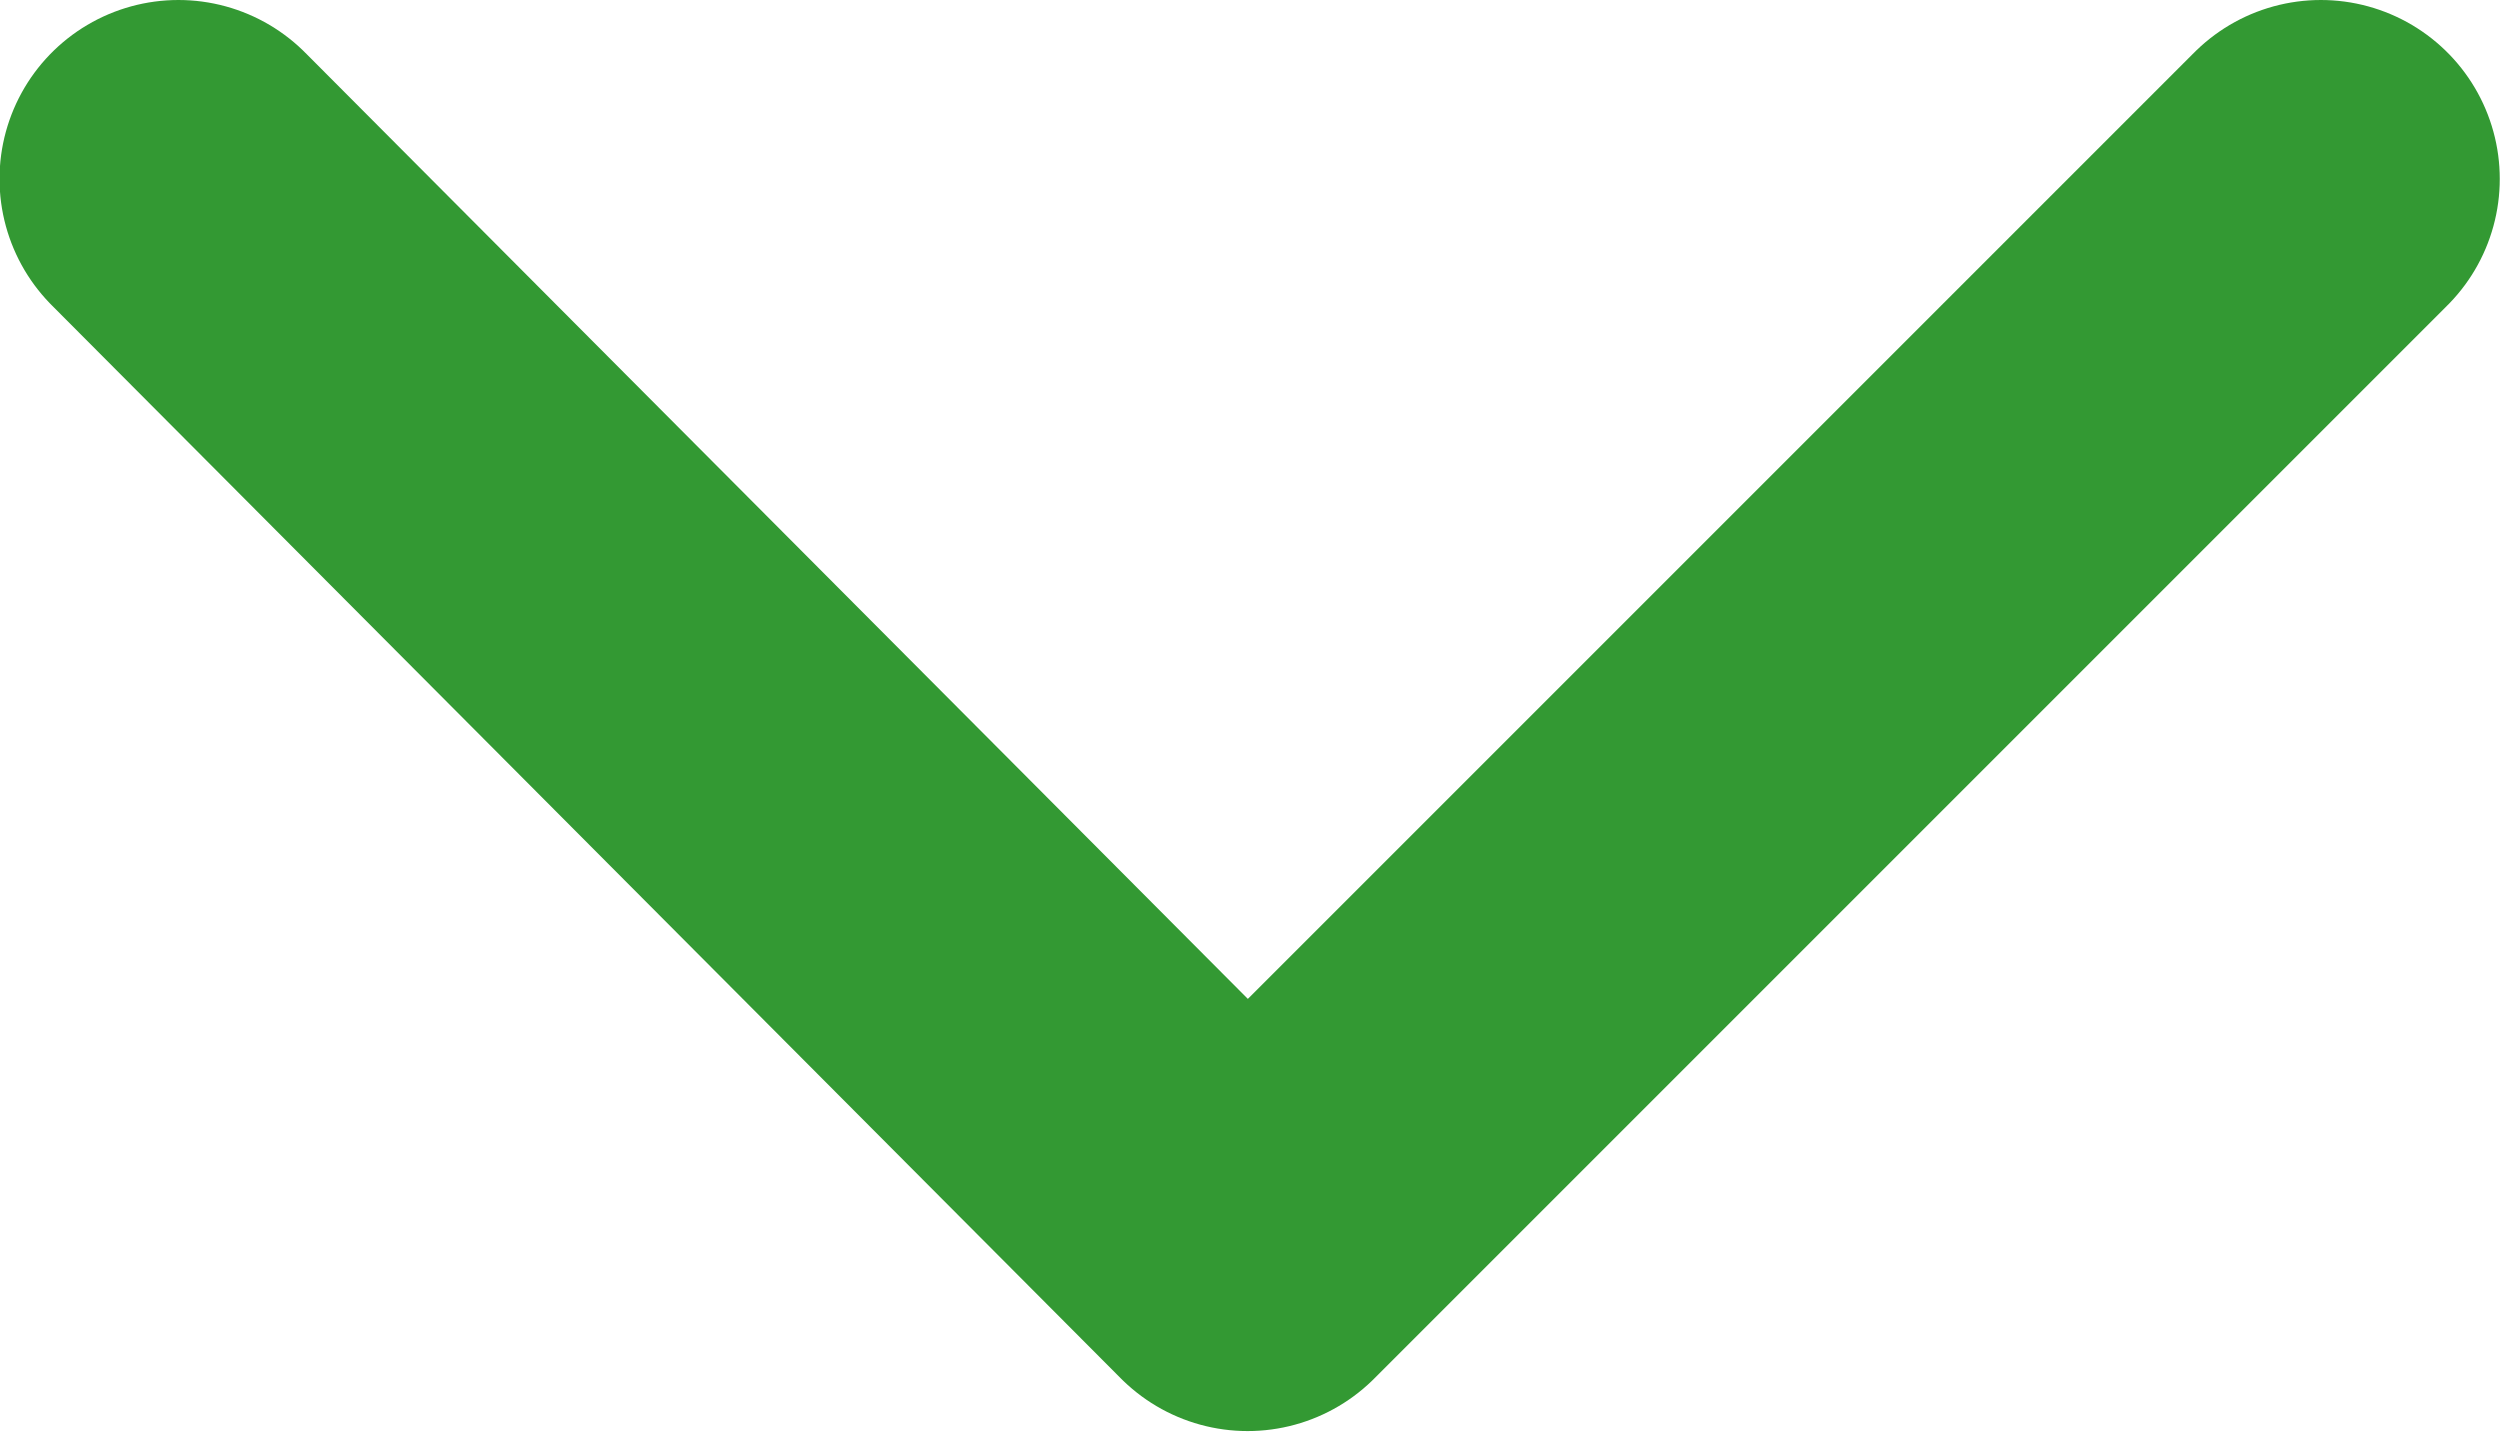
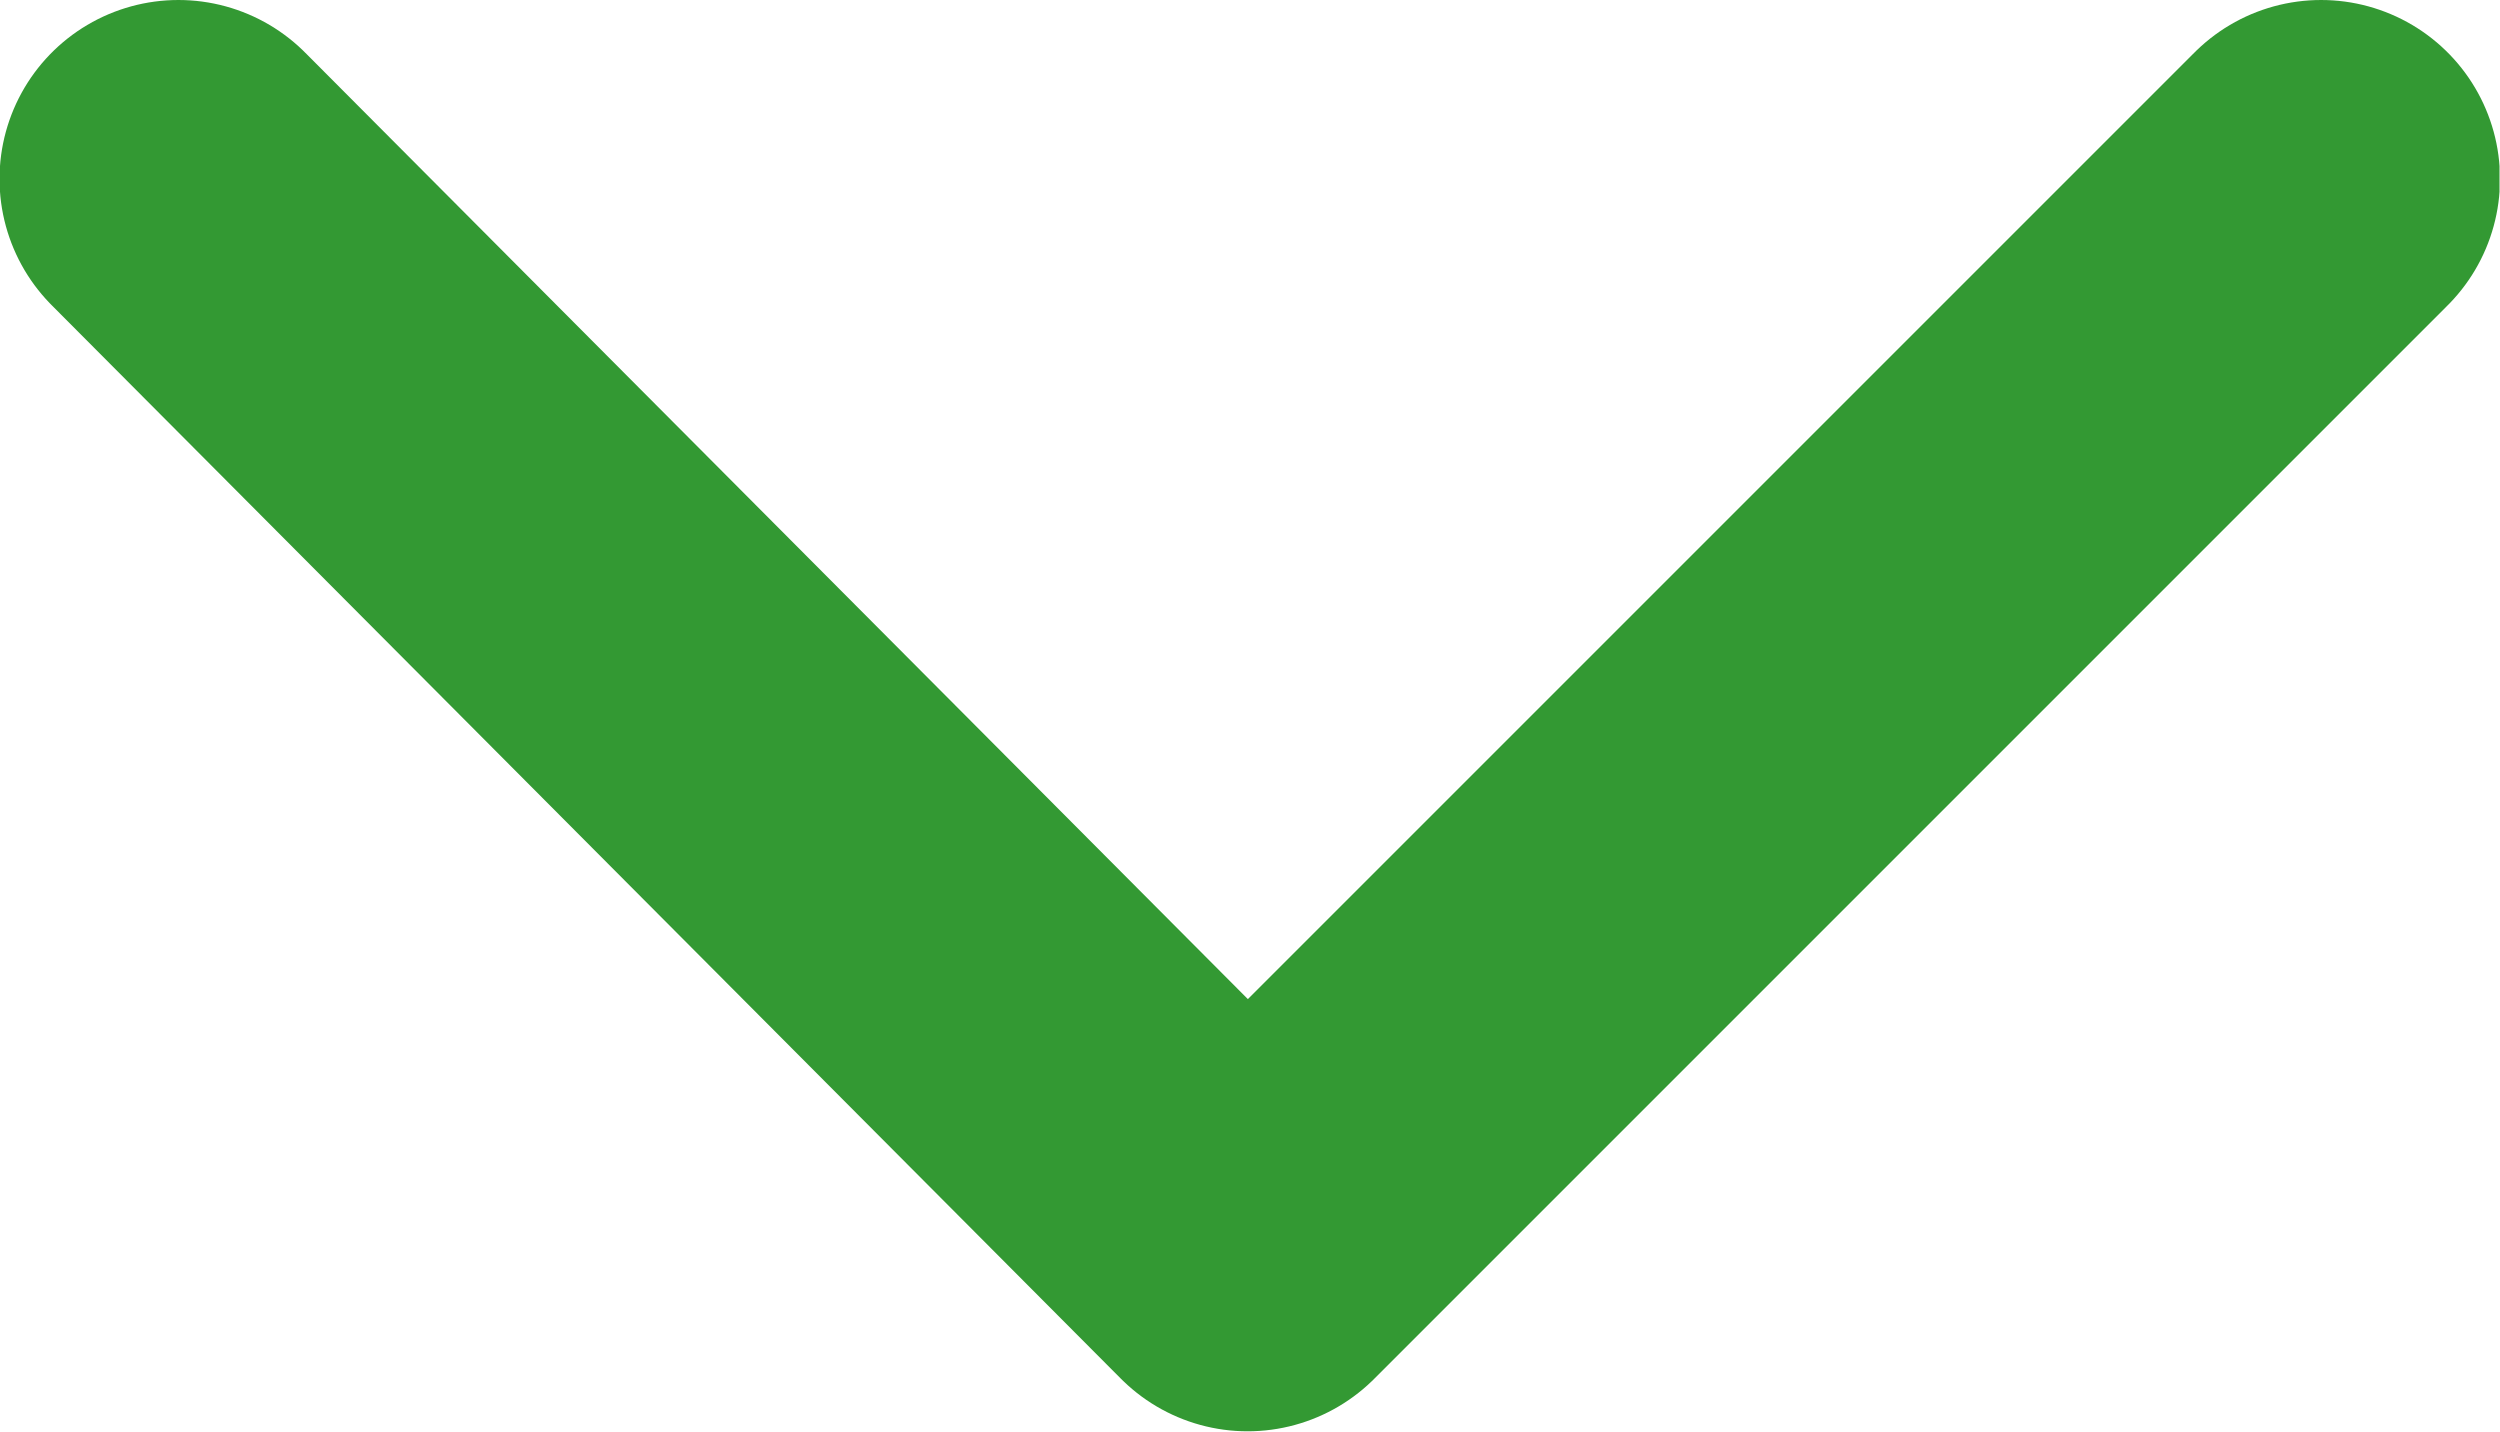
- <svg xmlns="http://www.w3.org/2000/svg" xmlns:xlink="http://www.w3.org/1999/xlink" version="1.1" id="Layer_1" x="0px" y="0px" width="10.48px" height="6px" viewBox="0 0 10.48 6" enable-background="new 0 0 10.48 6" xml:space="preserve">
-   <g>
-     <g>
-       <defs>
-         <rect id="SVGID_1_" x="-0.002" width="10.481" height="5.999" />
-       </defs>
-       <clipPath id="SVGID_2_">
-         <use xlink:href="#SVGID_1_" overflow="visible" />
-       </clipPath>
-       <polyline clip-path="url(#SVGID_2_)" fill="none" stroke="#339933" stroke-width="1.5" stroke-linecap="round" stroke-linejoin="round" stroke-miterlimit="10" points="    9.729,0.75 5.23,5.249 0.748,0.75   " />
-     </g>
-   </g>
+ <svg xmlns="http://www.w3.org/2000/svg" xmlns:xlink="http://www.w3.org/1999/xlink" width="10.48" height="6" viewBox="0 0 10.48 6">
+   <defs>
+     <path id="a" d="M-.002 0h10.48v6H0z" />
+   </defs>
+   <clipPath id="b">
+     <use xlink:href="#a" overflow="visible" />
+   </clipPath>
+   <path clip-path="url(#b)" fill="none" stroke="#393" stroke-width="1.5" stroke-linecap="round" stroke-linejoin="round" stroke-miterlimit="10" d="M9.73.75l-4.5 4.5L.748.75" />
</svg>
